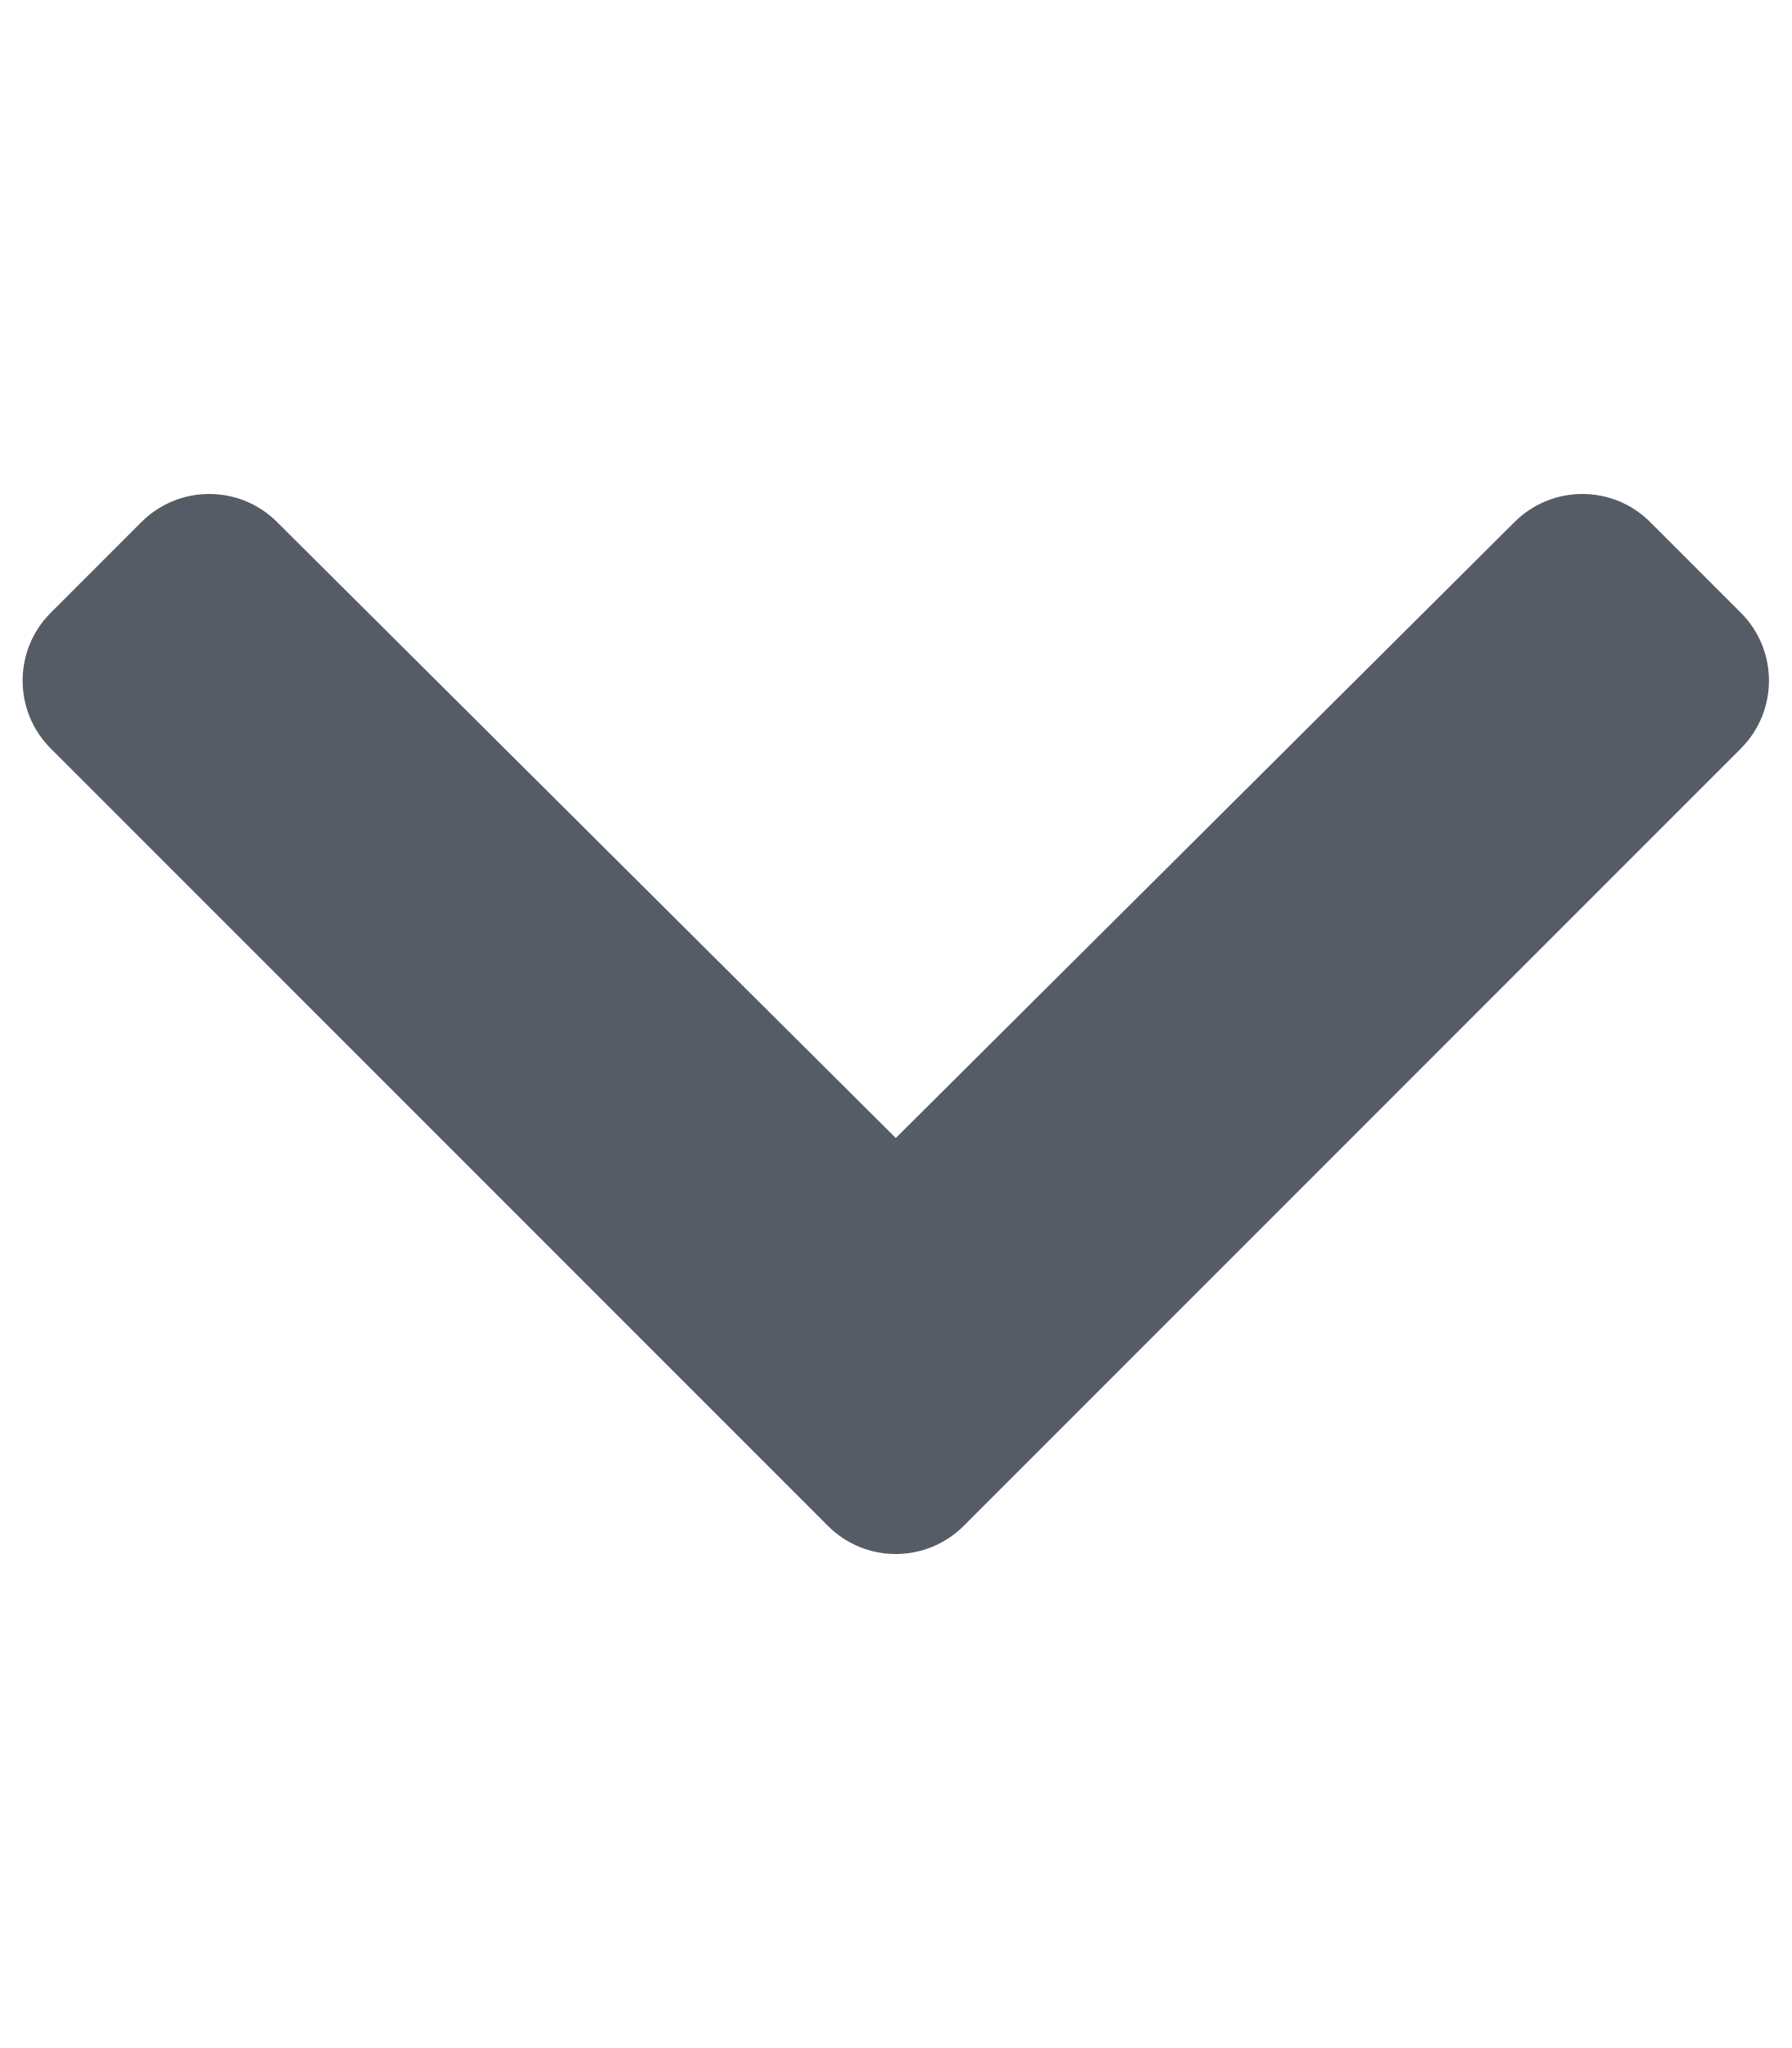
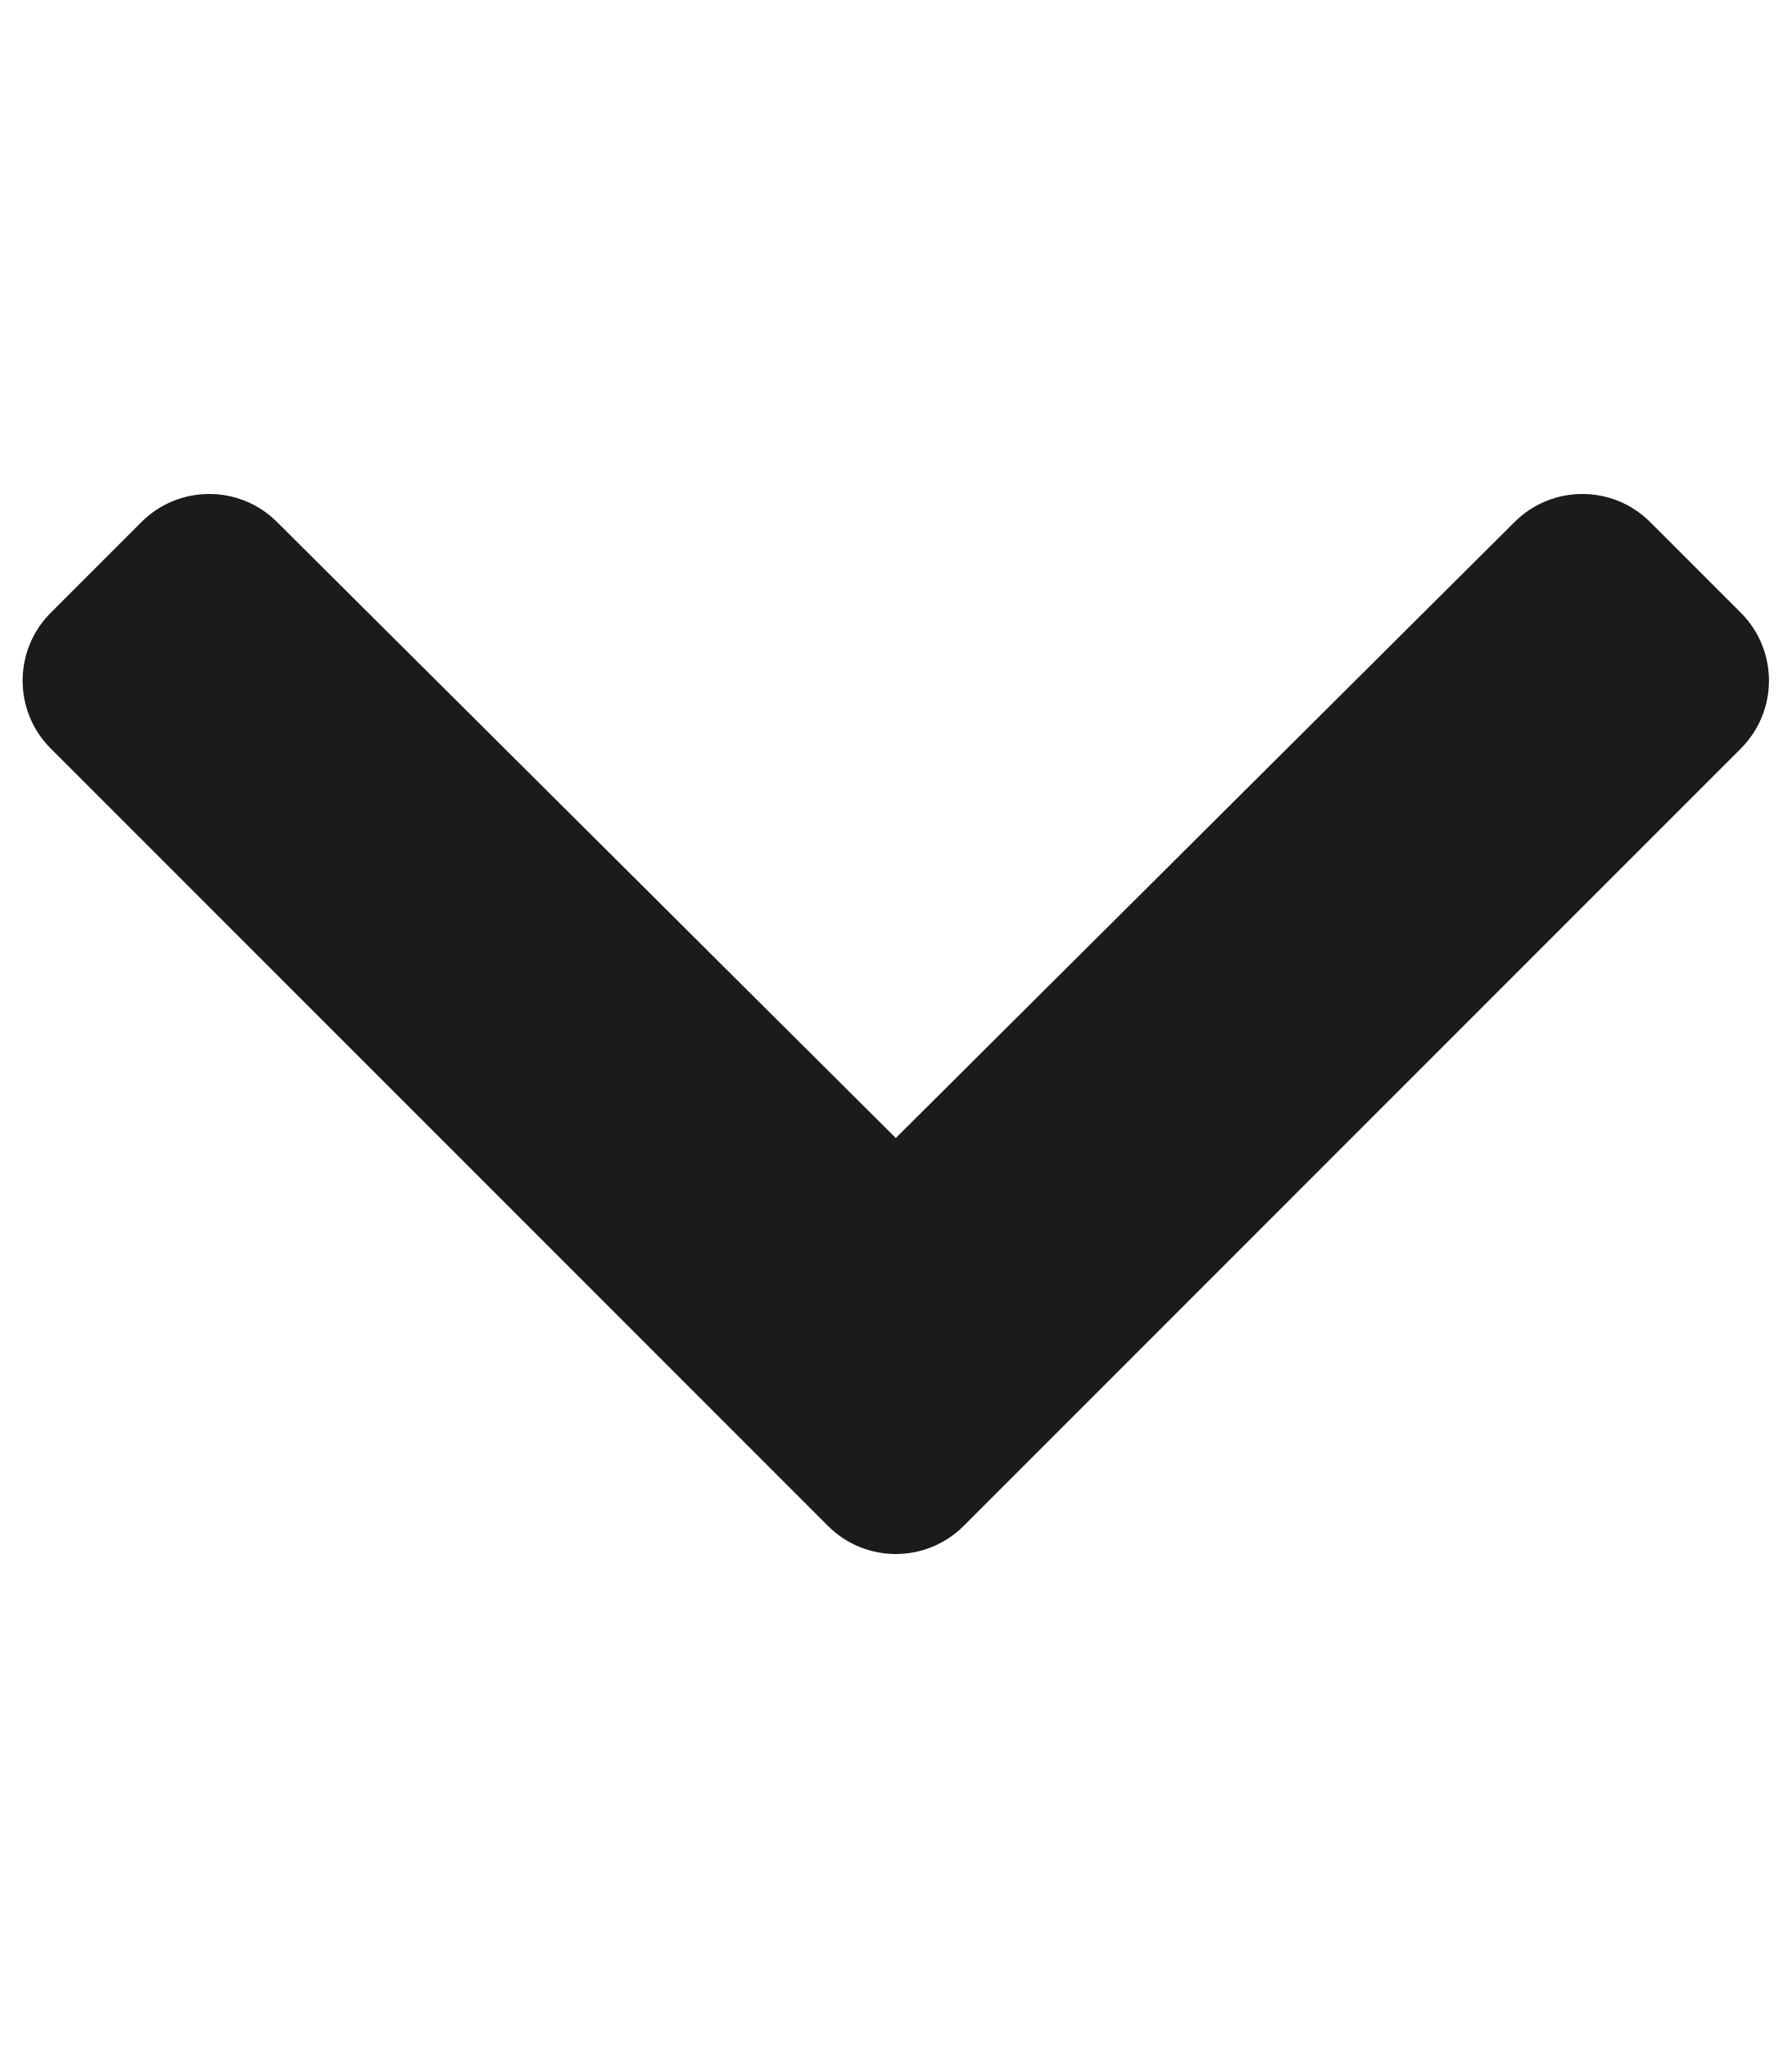
<svg xmlns="http://www.w3.org/2000/svg" aria-hidden="true" focusable="false" data-prefix="fas" data-icon="chevron-down" class="svg-inline--fa fa-chevron-down fa-w-14" role="img" viewBox="0 0 448 512">
-   <path fill="#565C65" d="M207.029 381.476L12.686 187.132c-9.373-9.373-9.373-24.569 0-33.941l22.667-22.667c9.357-9.357 24.522-9.375 33.901-.04L224 284.505l154.745-154.021c9.379-9.335 24.544-9.317 33.901.04l22.667 22.667c9.373 9.373 9.373 24.569 0 33.941L240.971 381.476c-9.373 9.372-24.569 9.372-33.942 0z" />
+   <path fill="#1b1b1b" d="M207.029 381.476L12.686 187.132c-9.373-9.373-9.373-24.569 0-33.941l22.667-22.667c9.357-9.357 24.522-9.375 33.901-.04L224 284.505l154.745-154.021c9.379-9.335 24.544-9.317 33.901.04l22.667 22.667c9.373 9.373 9.373 24.569 0 33.941L240.971 381.476c-9.373 9.372-24.569 9.372-33.942 0z" />
</svg>
